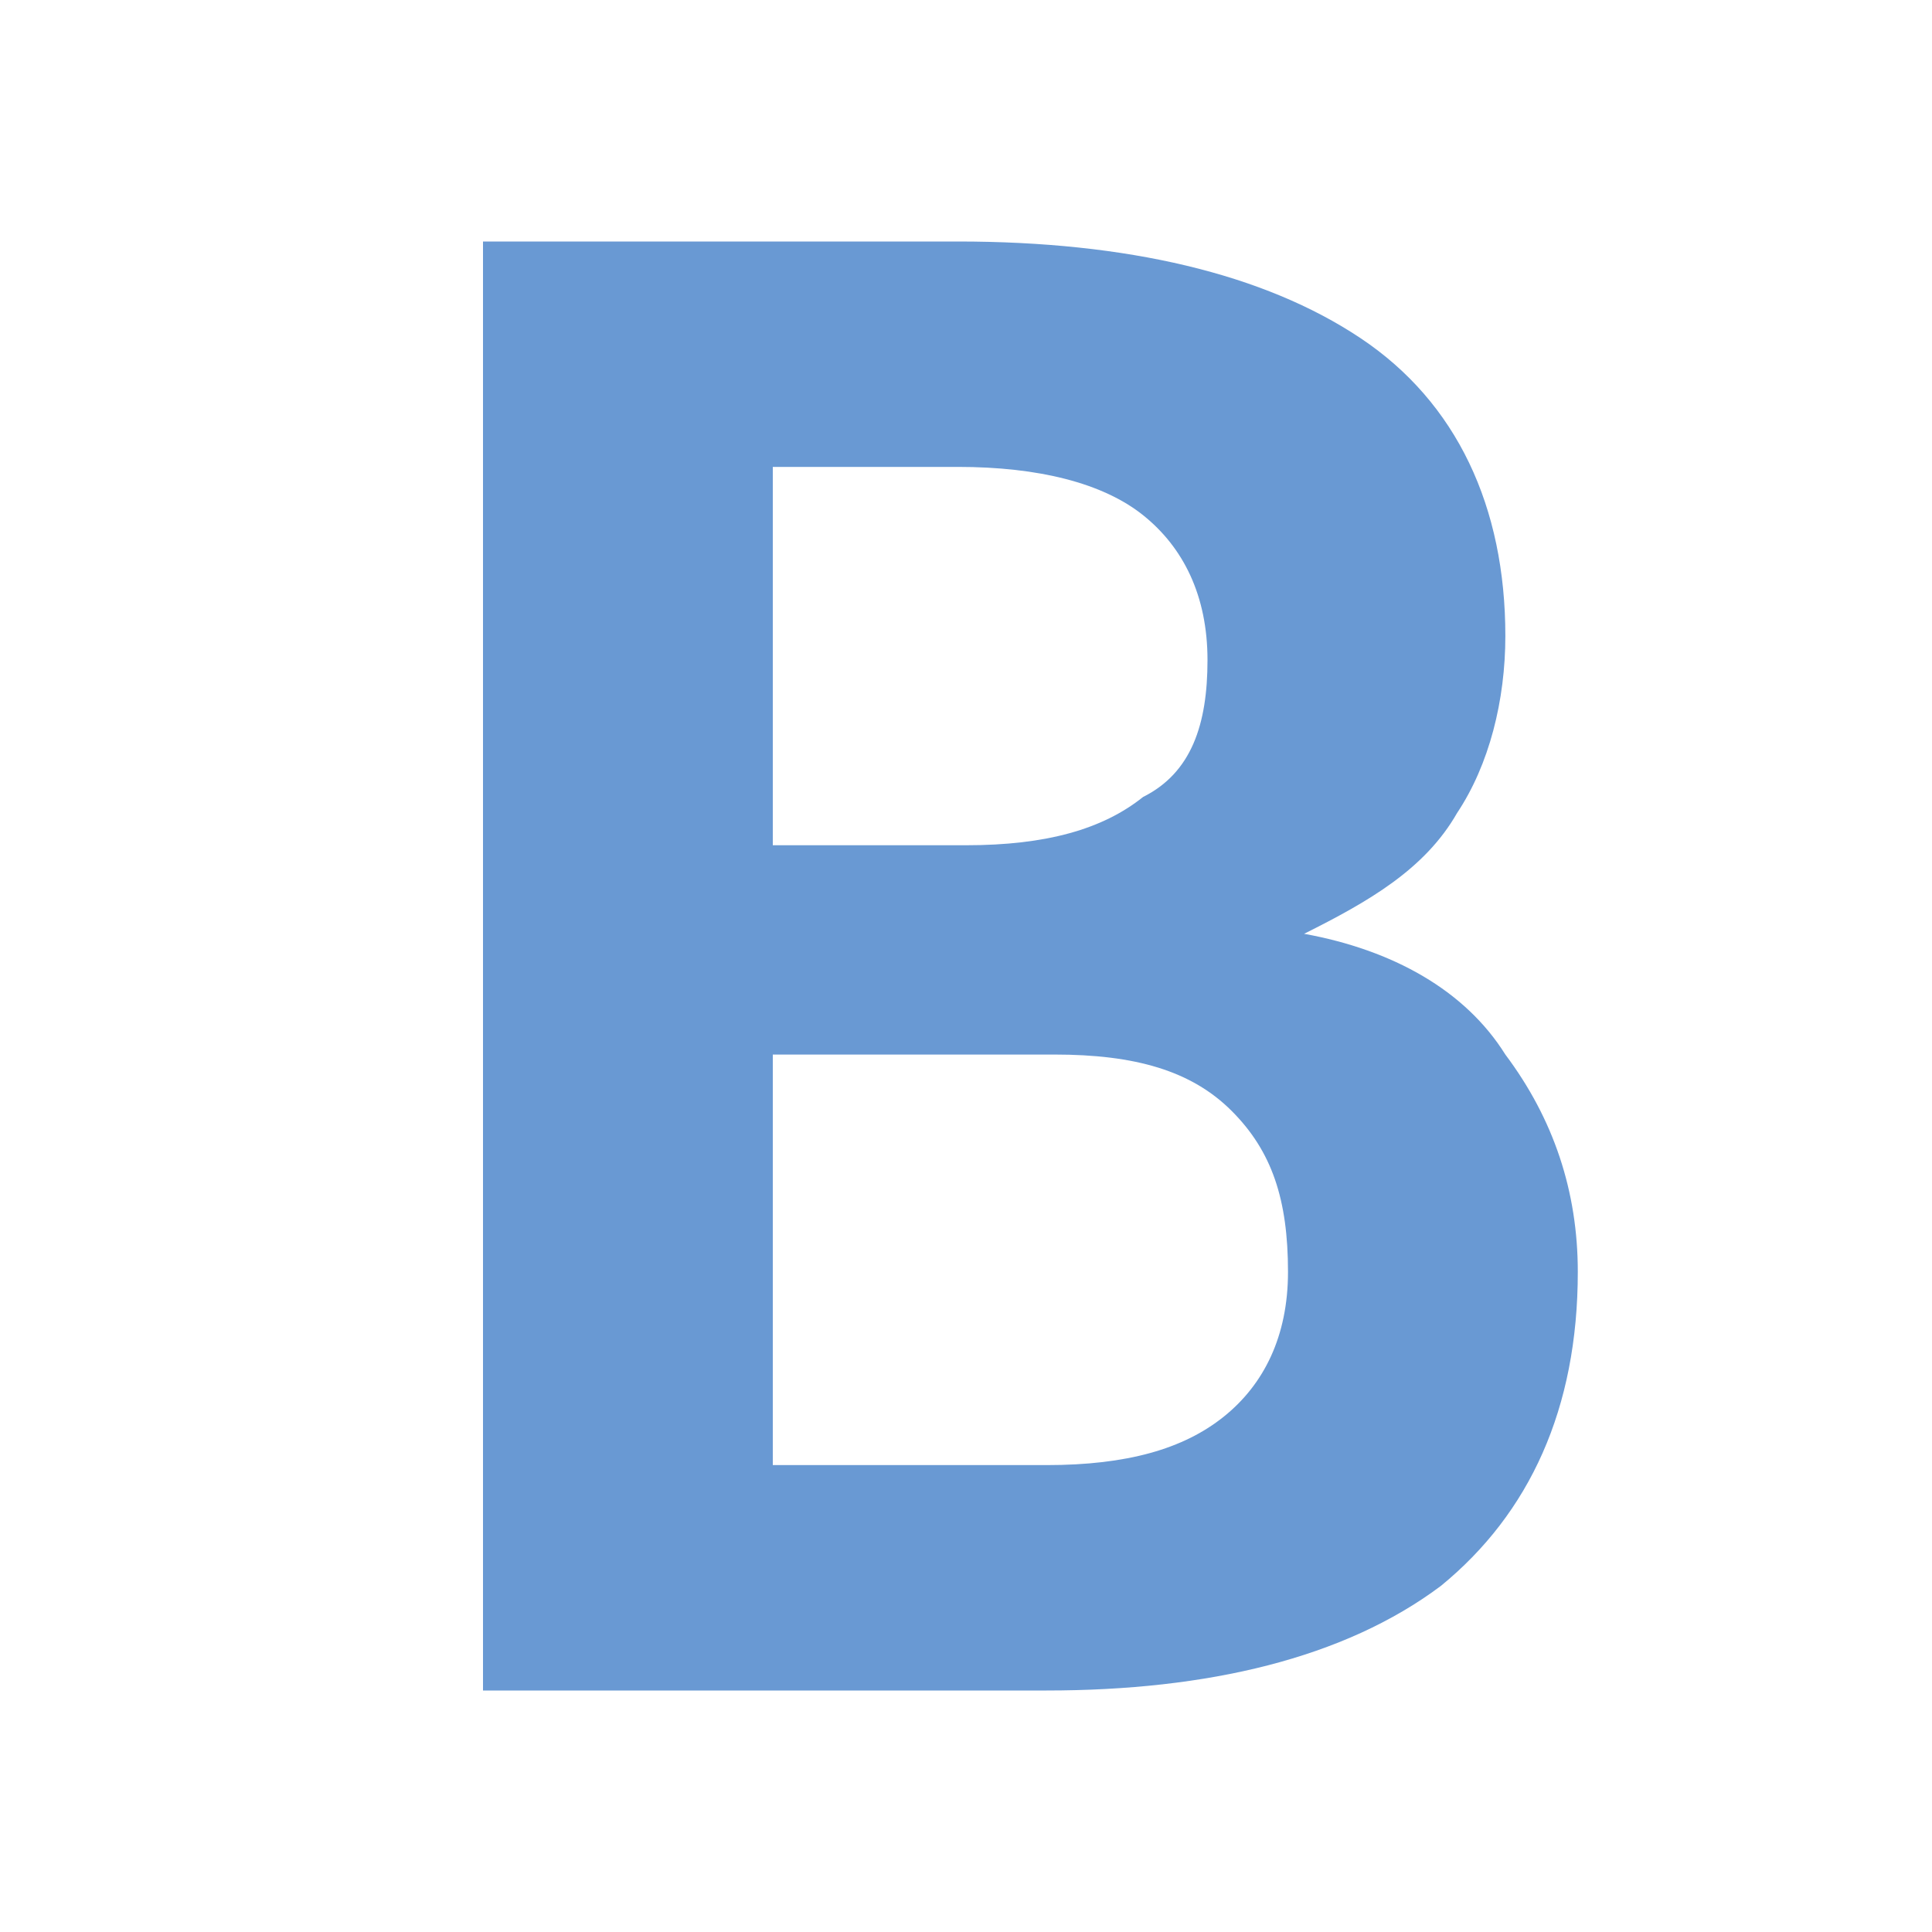
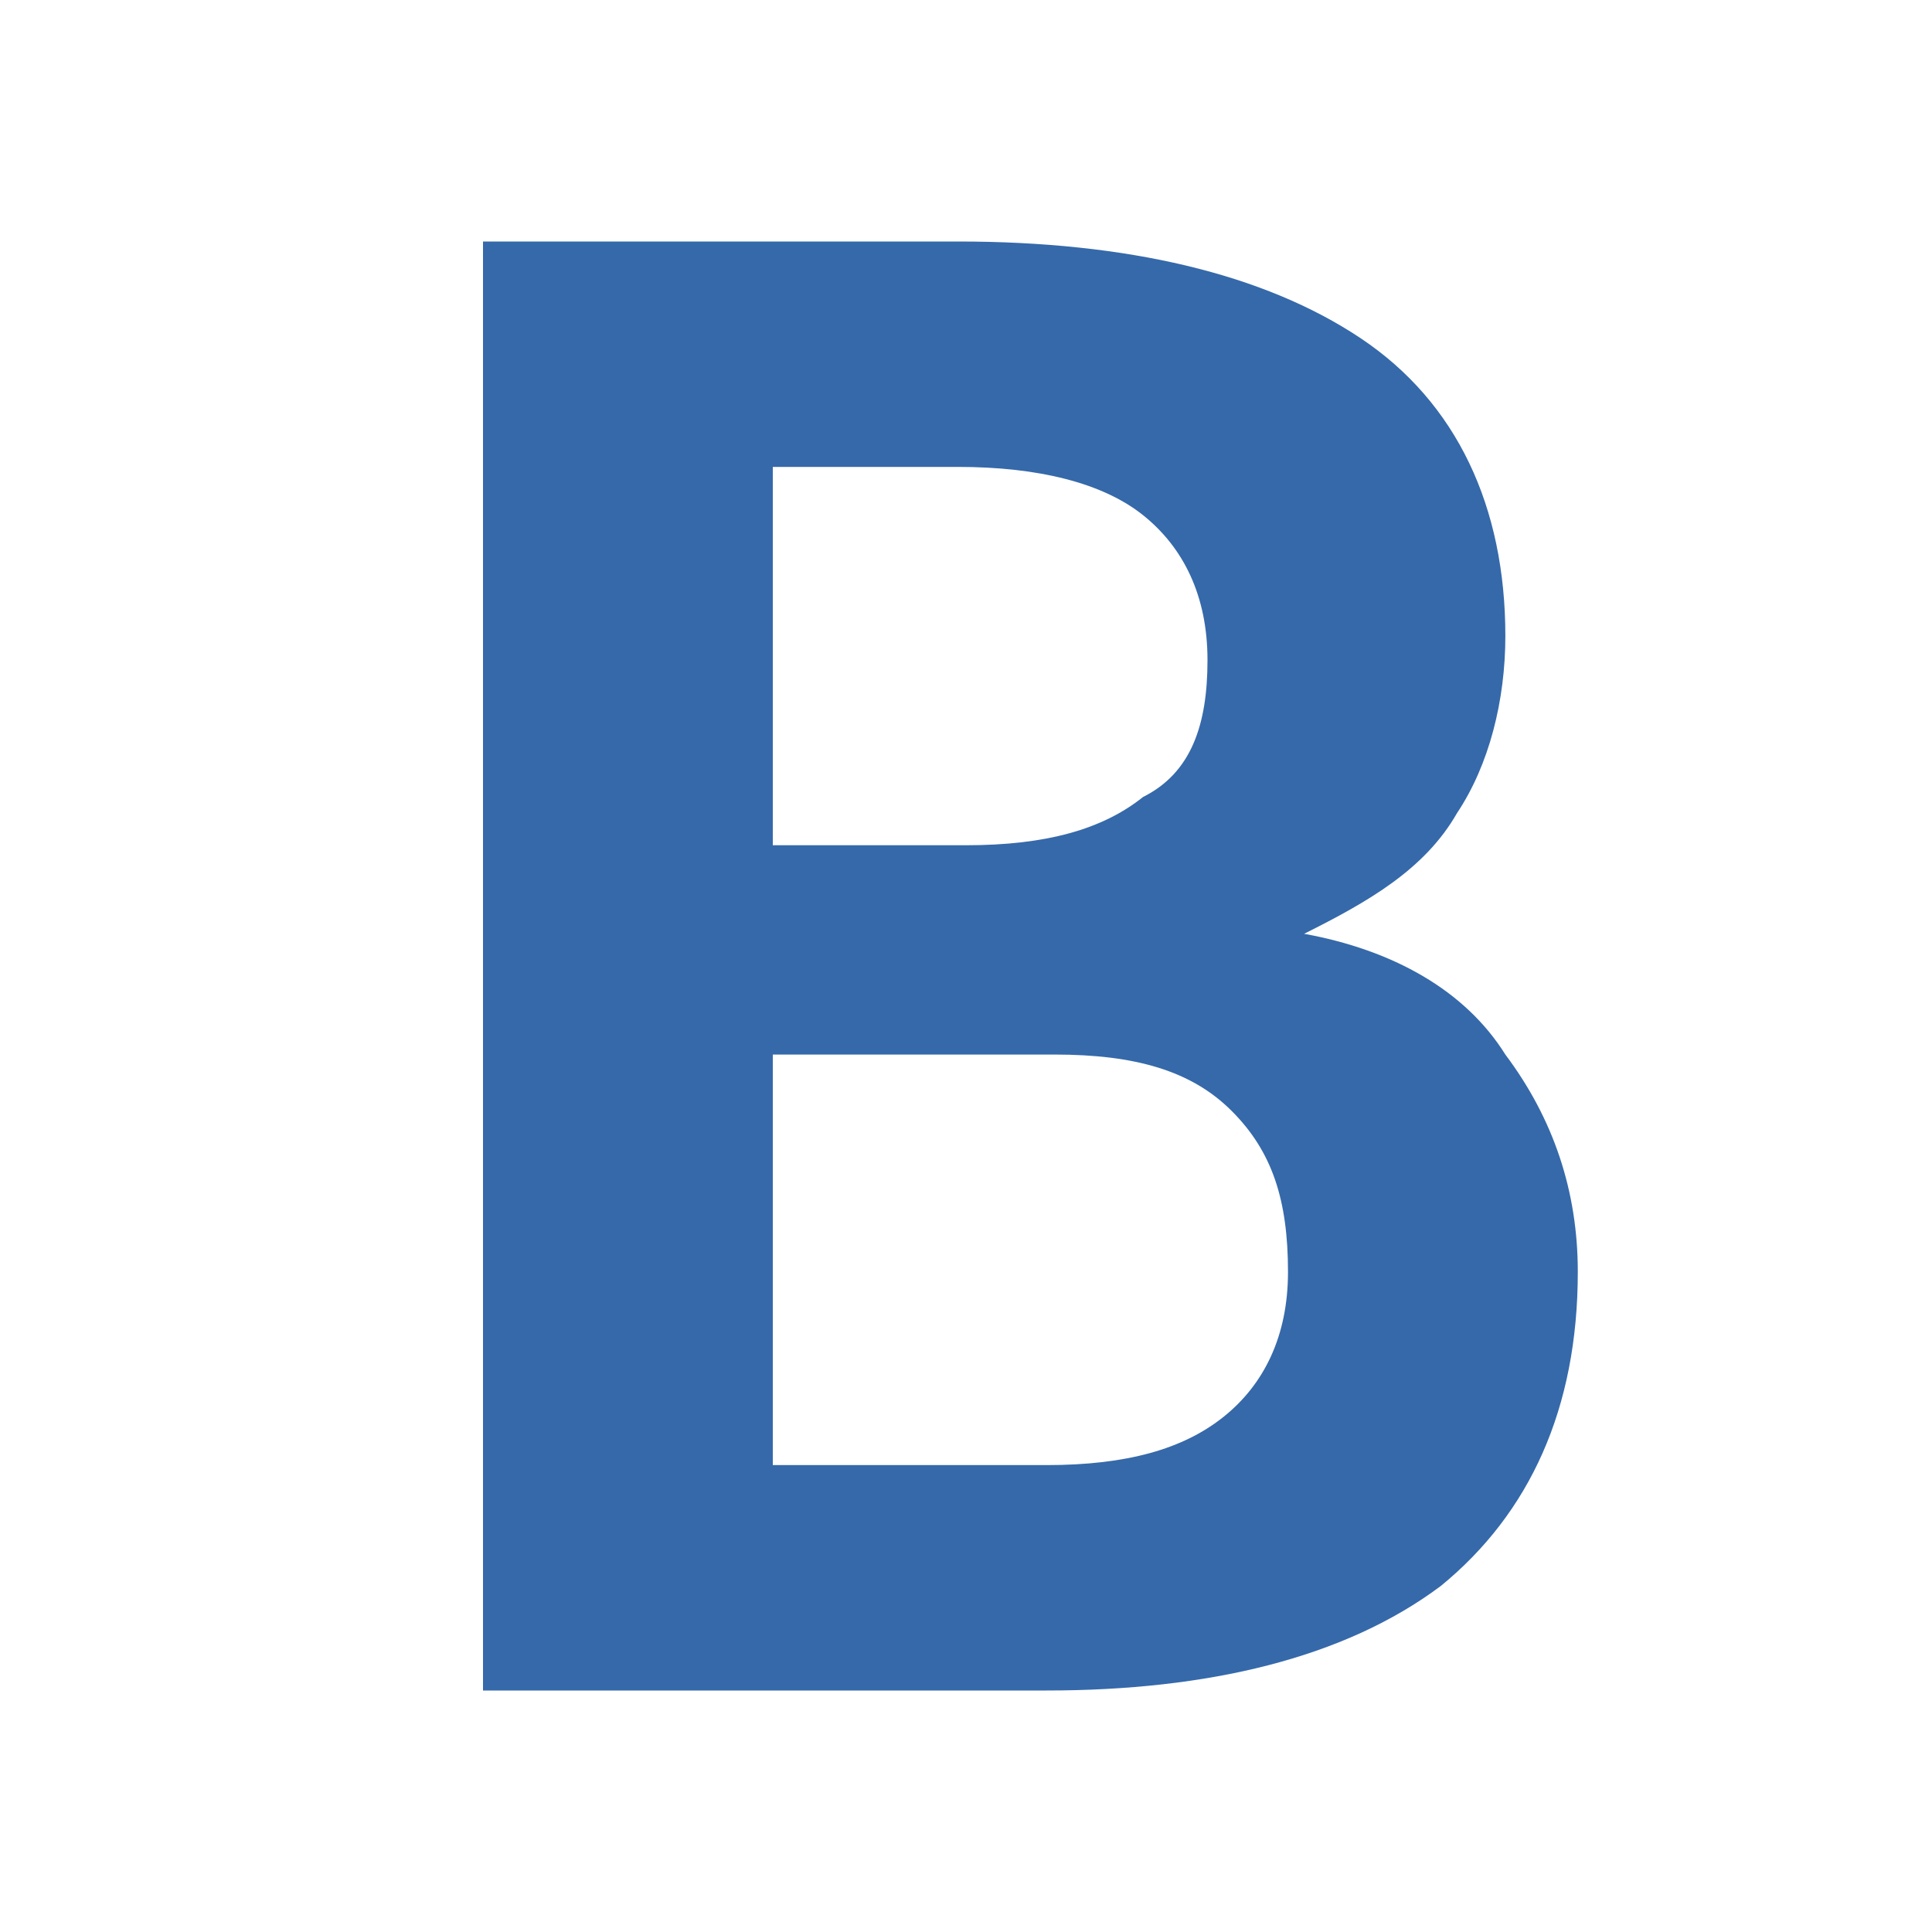
- <svg xmlns="http://www.w3.org/2000/svg" height="100px" width="100px" fill="#6999d3" version="1.0" x="0px" y="0px" viewBox="0 0 24 24" enable-background="new 0 0 24 24" xml:space="preserve" id="svg6">
+ <svg xmlns="http://www.w3.org/2000/svg" height="100px" width="100px" fill="#3569aa" version="1.0" x="0px" y="0px" viewBox="0 0 24 24" enable-background="new 0 0 24 24" xml:space="preserve" id="svg6">
  <defs id="defs10" />
-   <g id="g4" style="stroke:none;stroke-opacity:1;fill:#6999d3;fill-opacity:1">
-     <path d="M6,21V3h5.9c2.1,0,3.8,0.4,5,1.2s1.8,2.1,1.8,3.7c0,0.8-0.2,1.6-0.6,2.2c-0.4,0.7-1.1,1.1-1.9,1.5c1.1,0.2,2,0.7,2.5,1.5   c0.6,0.8,0.9,1.7,0.9,2.7c0,1.7-0.6,3-1.7,3.9C16.7,20.6,15,21,13,21H6z M9.6,10.5H12c1,0,1.7-0.2,2.2-0.6C14.8,9.6,15,9,15,8.2   c0-0.8-0.3-1.4-0.8-1.8s-1.3-0.6-2.3-0.6H9.6V10.5z M9.6,13v5.2H13c1,0,1.7-0.2,2.2-0.6c0.5-0.4,0.8-1,0.8-1.8c0-0.9-0.2-1.5-0.7-2   c-0.5-0.5-1.2-0.7-2.2-0.7H9.6z" id="path2" style="stroke:none;stroke-opacity:1;fill:#6999d3;fill-opacity:1" />
+   <g id="g4" style="stroke:none;stroke-opacity:1;fill:#3569aa;fill-opacity:1">
+     <path d="M6,21V3h5.9c2.1,0,3.8,0.4,5,1.2s1.8,2.1,1.8,3.7c0,0.8-0.2,1.6-0.6,2.2c-0.4,0.7-1.1,1.1-1.9,1.5c1.1,0.2,2,0.7,2.5,1.5   c0.6,0.8,0.9,1.7,0.9,2.7c0,1.7-0.6,3-1.7,3.9C16.7,20.6,15,21,13,21H6z M9.6,10.5H12c1,0,1.7-0.2,2.2-0.6C14.8,9.6,15,9,15,8.2   c0-0.8-0.3-1.4-0.8-1.8s-1.3-0.6-2.3-0.6H9.6V10.5z M9.6,13v5.2H13c1,0,1.7-0.2,2.2-0.6c0.5-0.4,0.8-1,0.8-1.8c0-0.9-0.2-1.5-0.7-2   c-0.5-0.5-1.2-0.7-2.2-0.7H9.6z" id="path2" style="stroke:none;stroke-opacity:1;fill:#3569aa;fill-opacity:1" />
  </g>
</svg>
